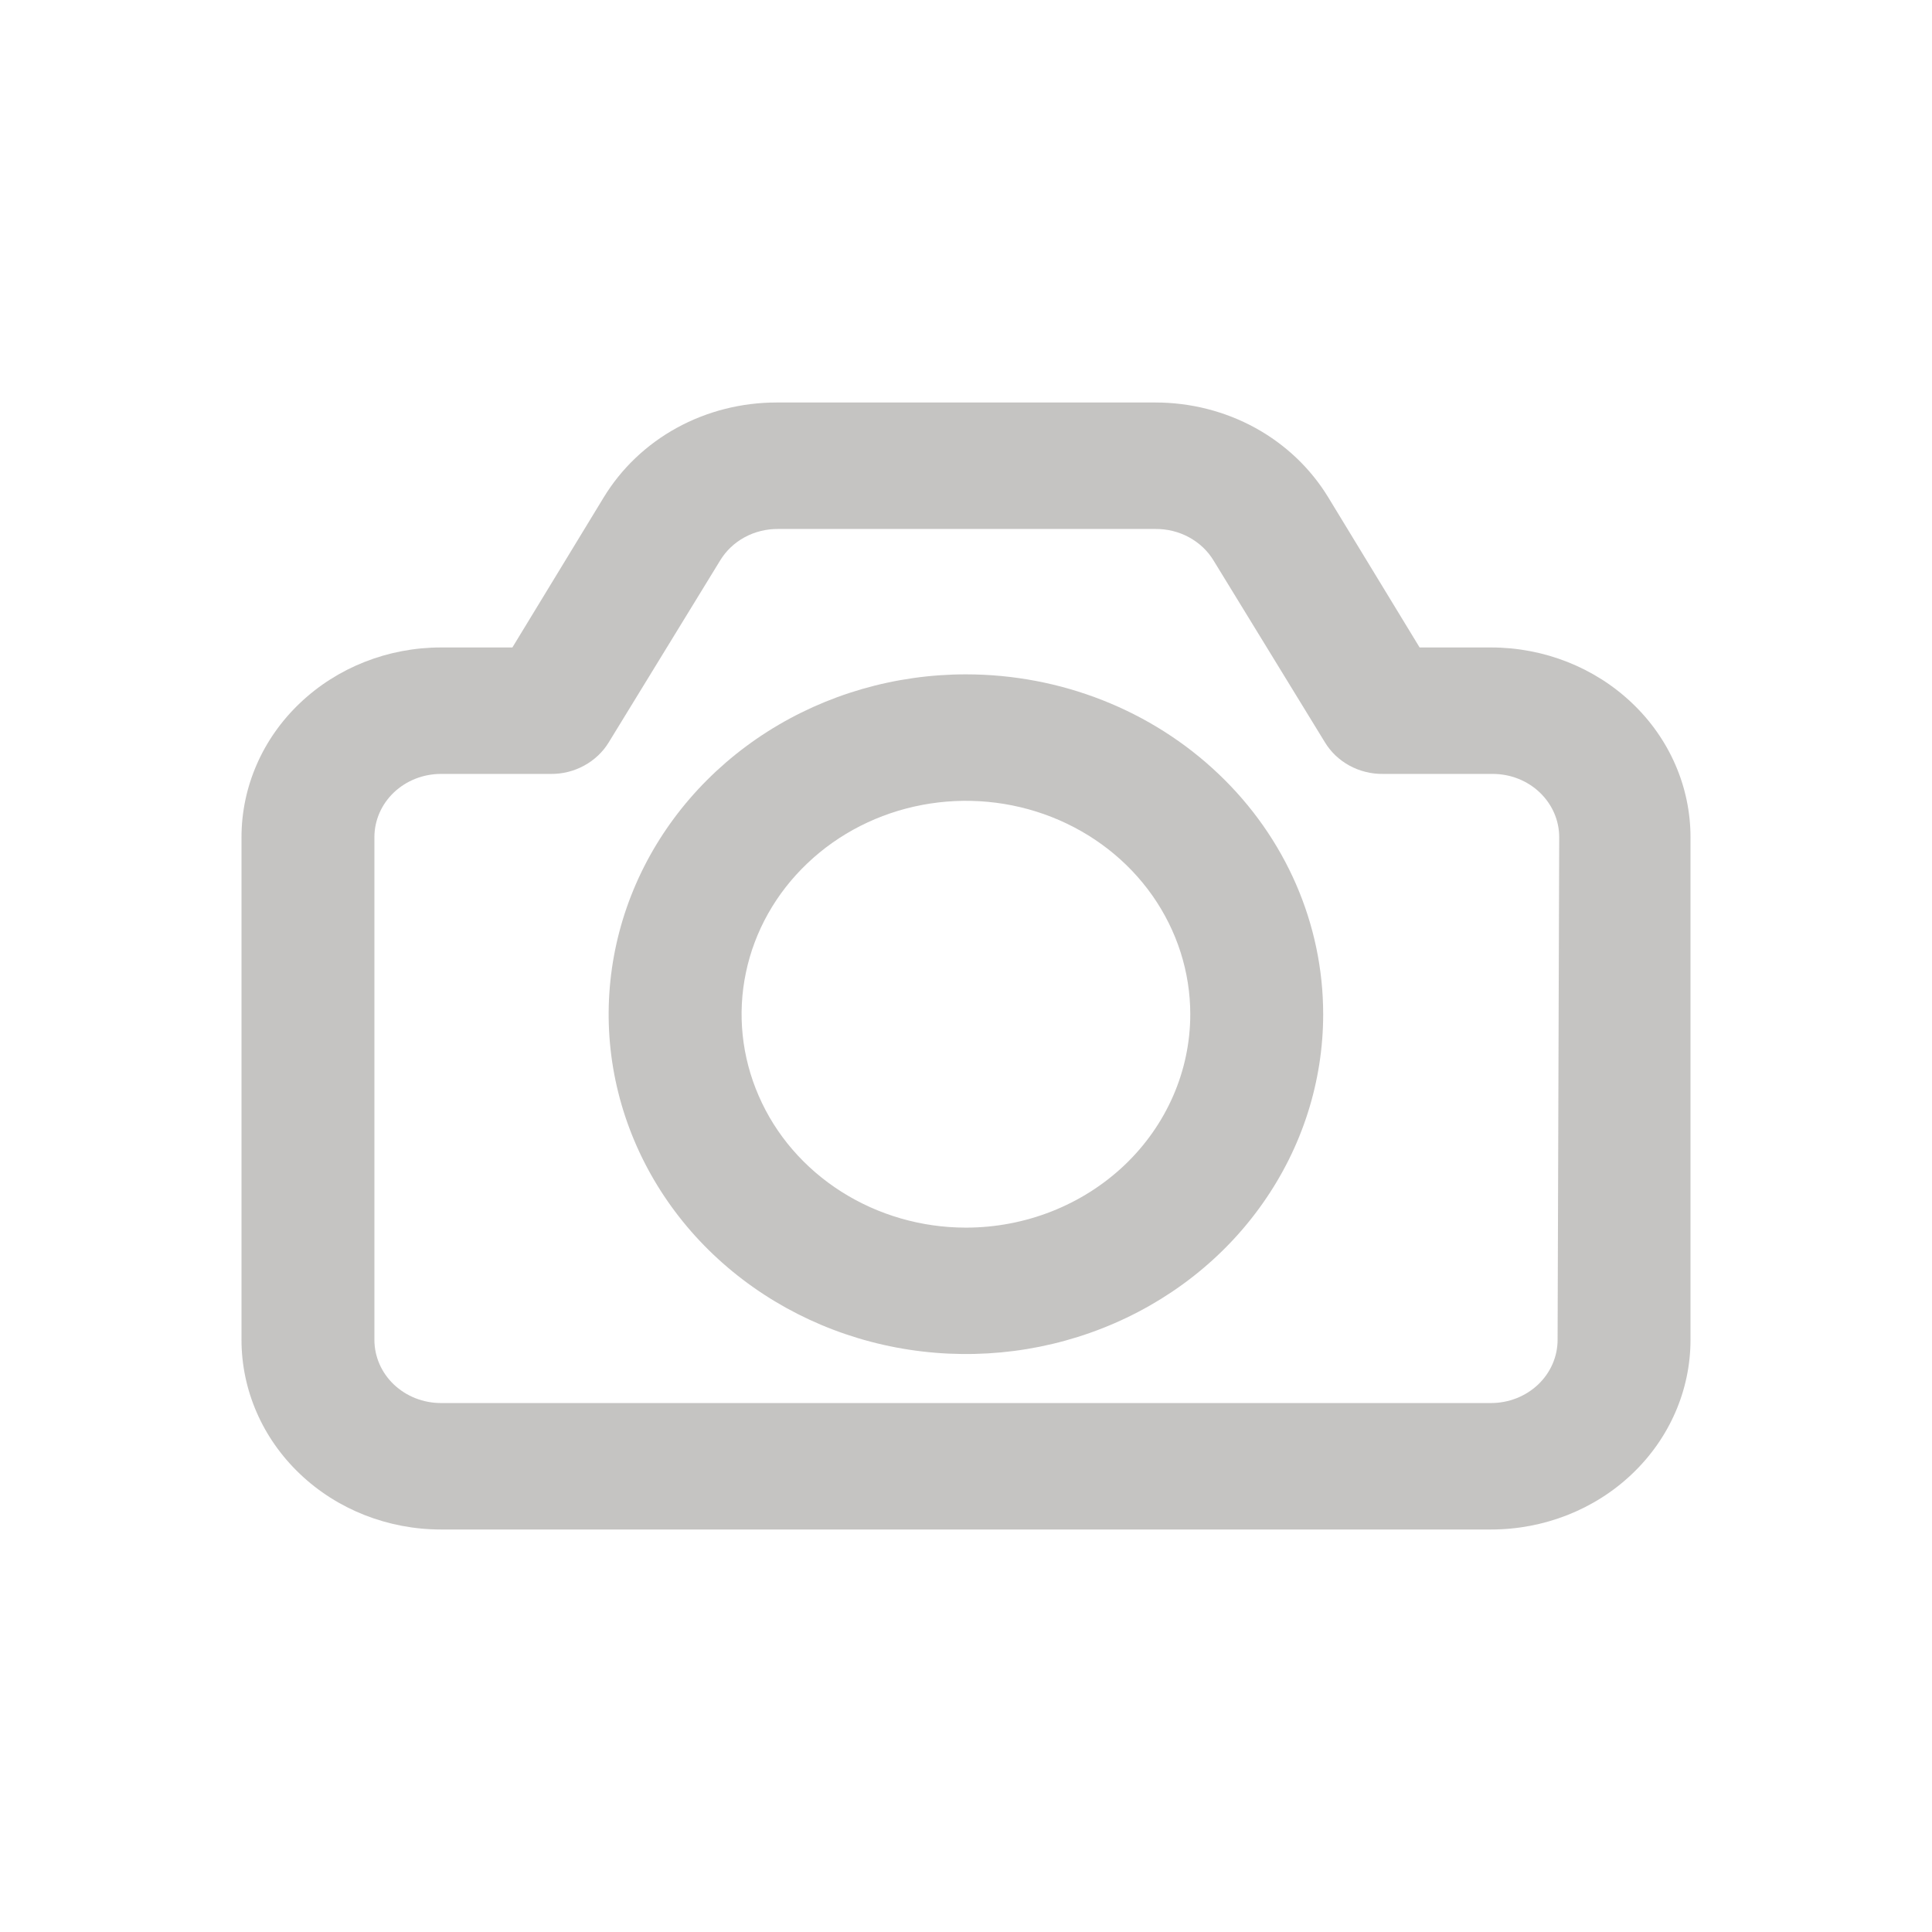
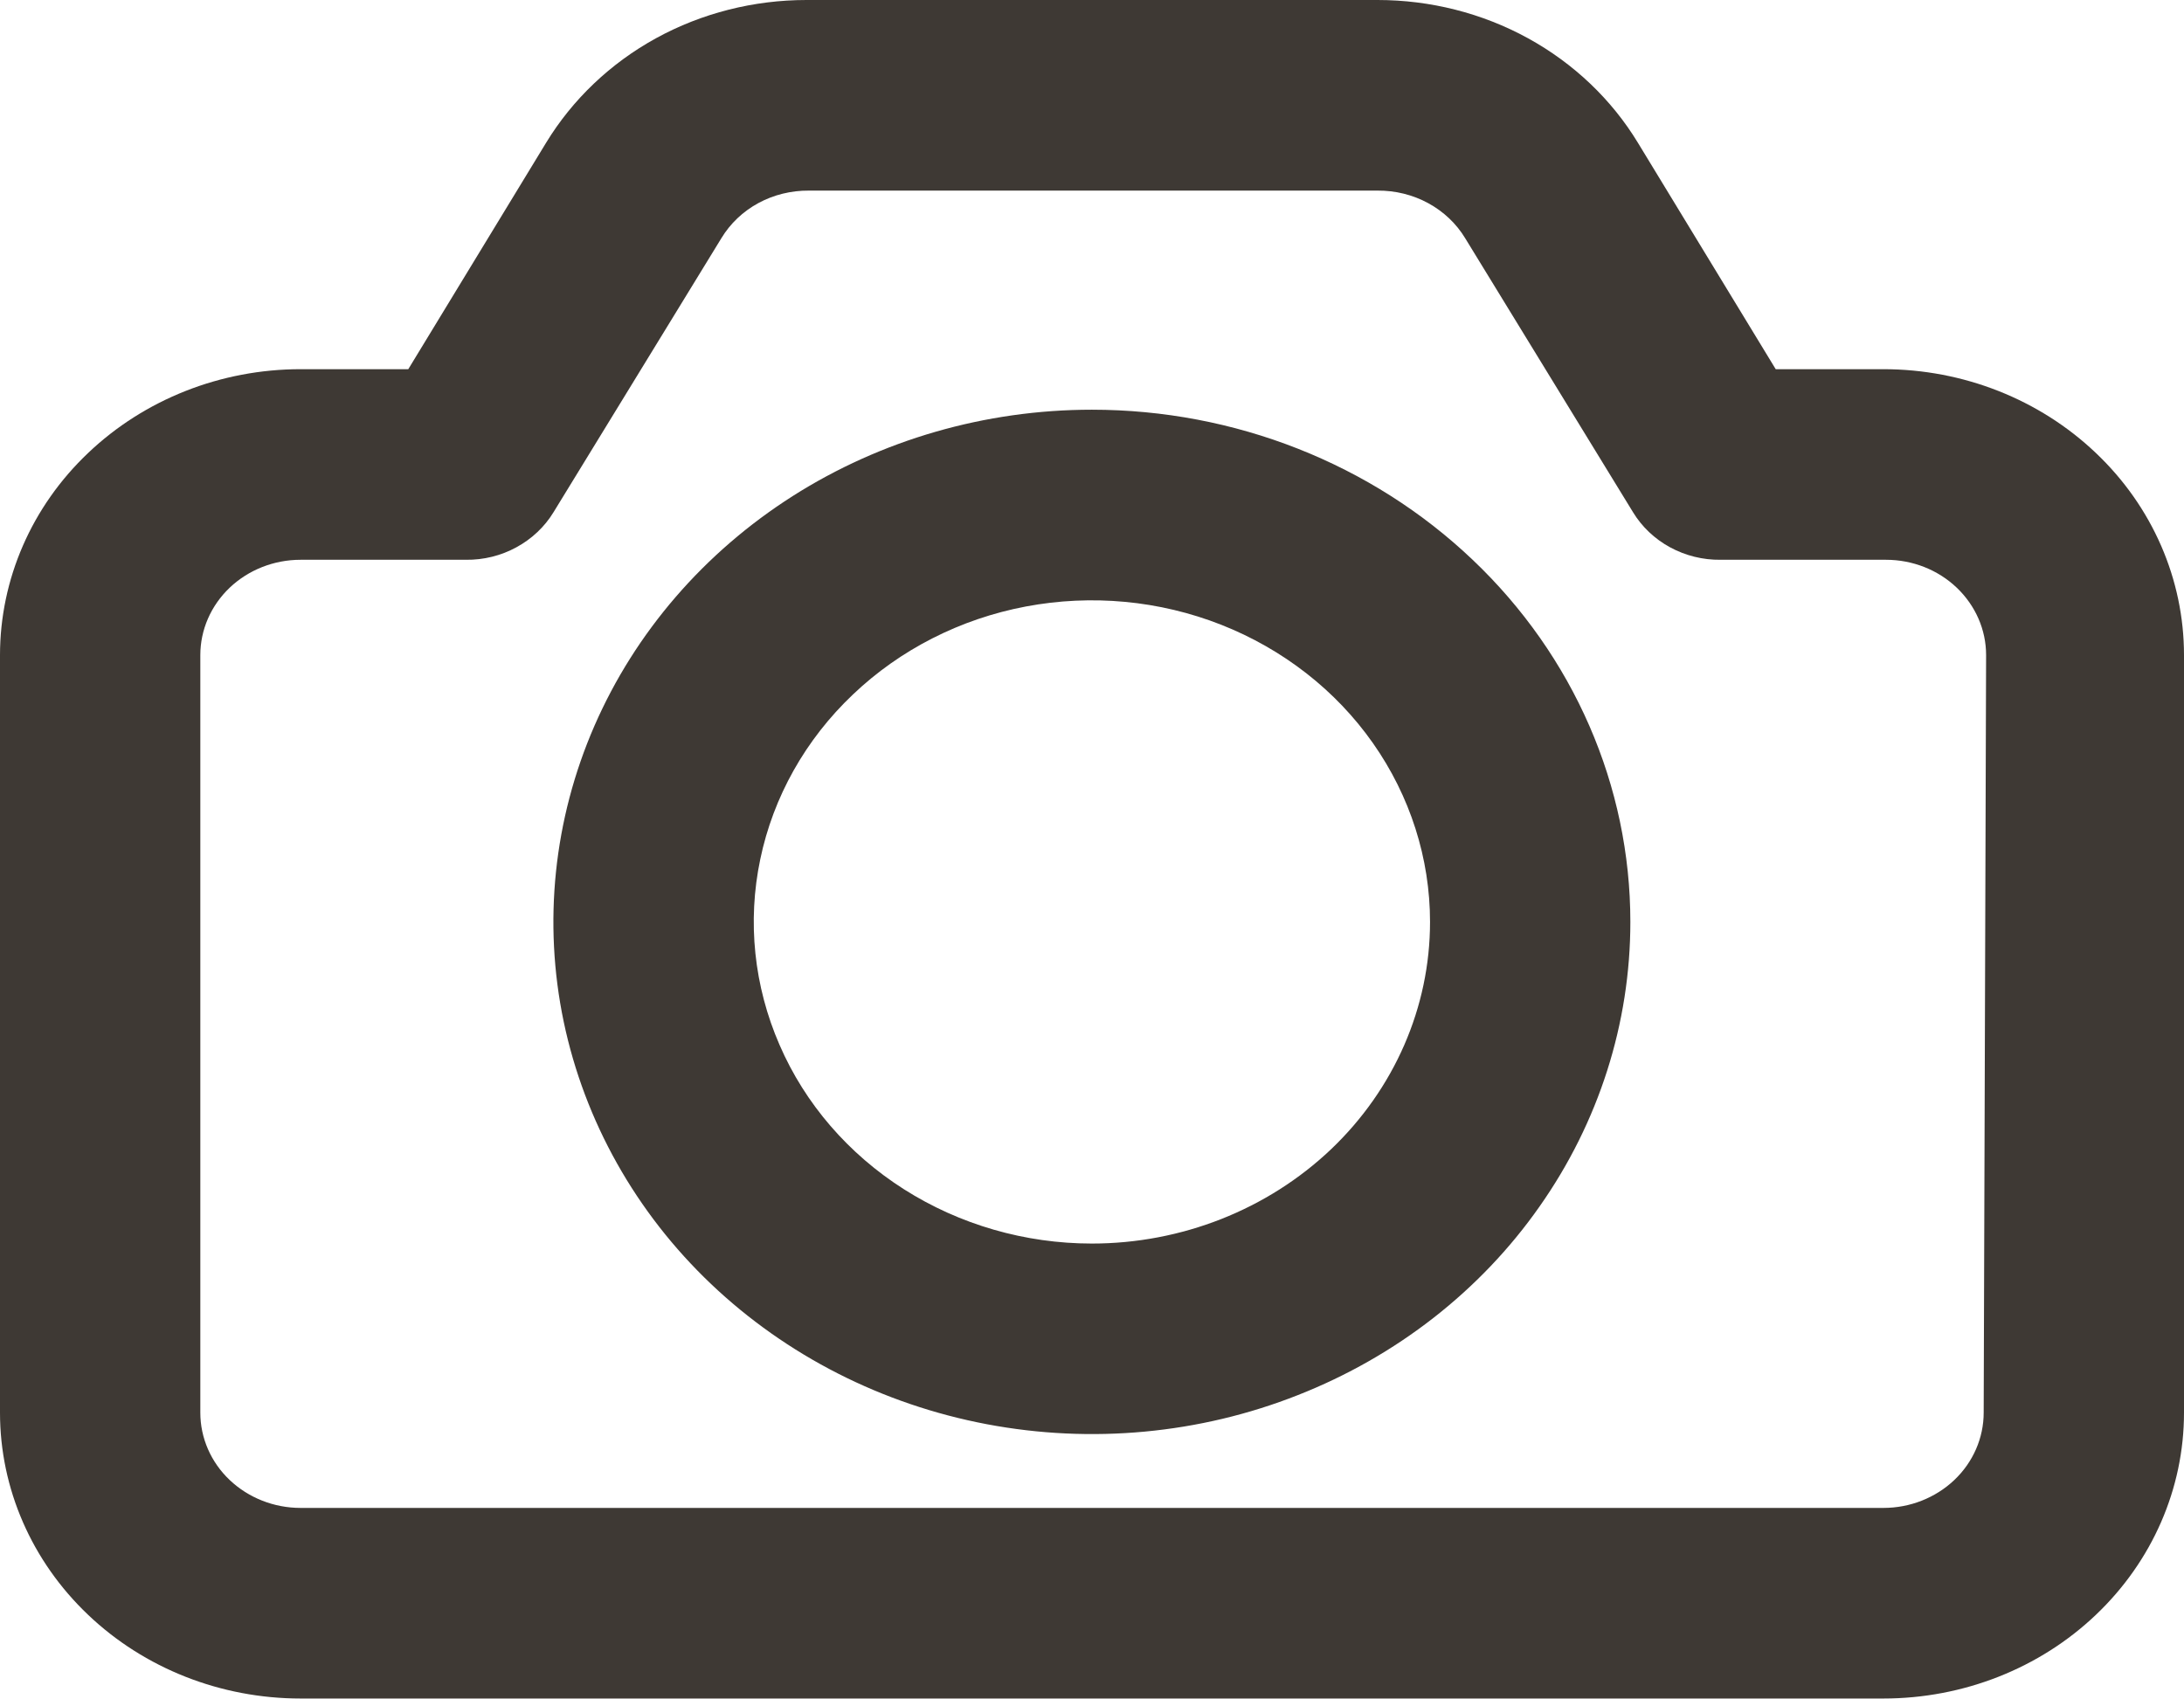
- <svg xmlns="http://www.w3.org/2000/svg" width="24" height="24" viewBox="0 0 24 24" fill="none">
-   <g opacity="0.3">
-     <path d="M18.523 8.043H17.635L16.5 6.178C16.282 5.82 15.97 5.522 15.593 5.315C15.216 5.108 14.788 5 14.353 5H9.647C9.212 5 8.784 5.108 8.407 5.315C8.03 5.522 7.718 5.82 7.5 6.178L6.365 8.043H5.477C4.82 8.043 4.19 8.292 3.726 8.734C3.261 9.175 3 9.775 3 10.4V16.644C3 17.269 3.261 17.868 3.726 18.31C4.19 18.752 4.82 19 5.477 19H18.523C19.18 19 19.81 18.752 20.274 18.31C20.739 17.868 21 17.269 21 16.644V10.4C21 9.775 20.739 9.175 20.274 8.734C19.81 8.292 19.18 8.043 18.523 8.043ZM19.349 16.644C19.349 16.852 19.262 17.052 19.107 17.199C18.952 17.346 18.742 17.429 18.523 17.429H5.477C5.258 17.429 5.048 17.346 4.893 17.199C4.738 17.052 4.651 16.852 4.651 16.644V10.4C4.651 10.191 4.738 9.992 4.893 9.844C5.048 9.697 5.258 9.614 5.477 9.614H6.839C6.986 9.616 7.13 9.58 7.256 9.511C7.383 9.442 7.489 9.342 7.562 9.222L8.945 6.964C9.018 6.843 9.123 6.743 9.25 6.674C9.377 6.605 9.521 6.57 9.667 6.571H14.353C14.499 6.57 14.643 6.605 14.77 6.674C14.897 6.743 15.003 6.843 15.076 6.964L16.459 9.222C16.532 9.342 16.637 9.442 16.764 9.511C16.891 9.58 17.035 9.616 17.181 9.614H18.544C18.763 9.614 18.973 9.697 19.127 9.844C19.282 9.992 19.369 10.191 19.369 10.4L19.349 16.644Z" fill="#3E3934" />
-     <path d="M11.999 8.377C11.121 8.377 10.263 8.625 9.533 9.089C8.804 9.553 8.235 10.212 7.899 10.983C7.563 11.755 7.475 12.604 7.646 13.422C7.818 14.241 8.24 14.994 8.861 15.584C9.482 16.174 10.272 16.576 11.133 16.739C11.994 16.902 12.886 16.819 13.697 16.499C14.508 16.18 15.202 15.639 15.689 14.944C16.177 14.25 16.437 13.434 16.437 12.599C16.437 11.479 15.97 10.405 15.137 9.614C14.305 8.822 13.176 8.377 11.999 8.377ZM11.999 15.25C11.448 15.25 10.909 15.094 10.451 14.803C9.993 14.512 9.635 14.098 9.425 13.613C9.214 13.129 9.158 12.596 9.266 12.082C9.373 11.568 9.639 11.095 10.029 10.725C10.418 10.354 10.915 10.101 11.456 9.999C11.996 9.897 12.556 9.949 13.066 10.15C13.575 10.351 14.01 10.69 14.316 11.126C14.622 11.562 14.786 12.075 14.786 12.599C14.786 13.302 14.492 13.976 13.97 14.473C13.447 14.97 12.738 15.25 11.999 15.25Z" fill="#3E3934" />
-   </g>
+ <svg xmlns="http://www.w3.org/2000/svg" width="18" height="14" viewBox="0 0 18 14" fill="none">
+   <path d="M15.523 3.043H14.635L13.5 1.178C13.283 0.82 12.97 0.522 12.593 0.315C12.216 0.108 11.788 -0 11.353 4.84426e-07H6.647C6.212 -0 5.784 0.108 5.407 0.315C5.03 0.522 4.718 0.82 4.5 1.178L3.365 3.043H2.477C1.82 3.043 1.19 3.292 0.726 3.734C0.261 4.175 0 4.775 0 5.4V11.644C0 12.269 0.261 12.868 0.726 13.31C1.19 13.752 1.82 14 2.477 14H15.523C16.18 14 16.81 13.752 17.274 13.31C17.739 12.868 18 12.269 18 11.644V5.4C18 4.775 17.739 4.175 17.274 3.734C16.81 3.292 16.18 3.043 15.523 3.043ZM16.349 11.644C16.349 11.852 16.262 12.052 16.107 12.199C15.952 12.346 15.742 12.429 15.523 12.429H2.477C2.258 12.429 2.048 12.346 1.893 12.199C1.738 12.052 1.651 11.852 1.651 11.644V5.4C1.651 5.191 1.738 4.992 1.893 4.844C2.048 4.697 2.258 4.614 2.477 4.614H3.839C3.986 4.616 4.13 4.58 4.256 4.511C4.383 4.442 4.489 4.342 4.562 4.222L5.945 1.964C6.018 1.843 6.123 1.743 6.25 1.674C6.377 1.605 6.521 1.57 6.667 1.571H11.353C11.499 1.57 11.643 1.605 11.77 1.674C11.897 1.743 12.003 1.843 12.076 1.964L13.459 4.222C13.532 4.342 13.637 4.442 13.764 4.511C13.891 4.58 14.035 4.616 14.181 4.614H15.544C15.763 4.614 15.973 4.697 16.127 4.844C16.282 4.992 16.369 5.191 16.369 5.4L16.349 11.644Z" fill="#3E3934" />
+   <path d="M8.999 3.377C8.121 3.377 7.263 3.625 6.533 4.089C5.804 4.553 5.235 5.212 4.899 5.983C4.563 6.755 4.475 7.604 4.646 8.422C4.818 9.241 5.24 9.994 5.861 10.584C6.482 11.174 7.272 11.576 8.133 11.739C8.994 11.902 9.887 11.819 10.697 11.499C11.508 11.18 12.202 10.639 12.689 9.944C13.177 9.25 13.437 8.434 13.437 7.599C13.437 6.479 12.97 5.405 12.137 4.614C11.305 3.822 10.176 3.377 8.999 3.377ZM8.999 10.25C8.448 10.25 7.909 10.094 7.451 9.803C6.993 9.512 6.635 9.098 6.425 8.613C6.214 8.129 6.158 7.596 6.266 7.082C6.373 6.568 6.639 6.095 7.029 5.725C7.418 5.354 7.915 5.101 8.455 4.999C8.996 4.897 9.556 4.949 10.066 5.15C10.575 5.351 11.01 5.69 11.316 6.126C11.622 6.562 11.786 7.075 11.786 7.599C11.786 8.302 11.492 8.976 10.97 9.473C10.447 9.97 9.738 10.25 8.999 10.25Z" fill="#3E3934" />
</svg>
